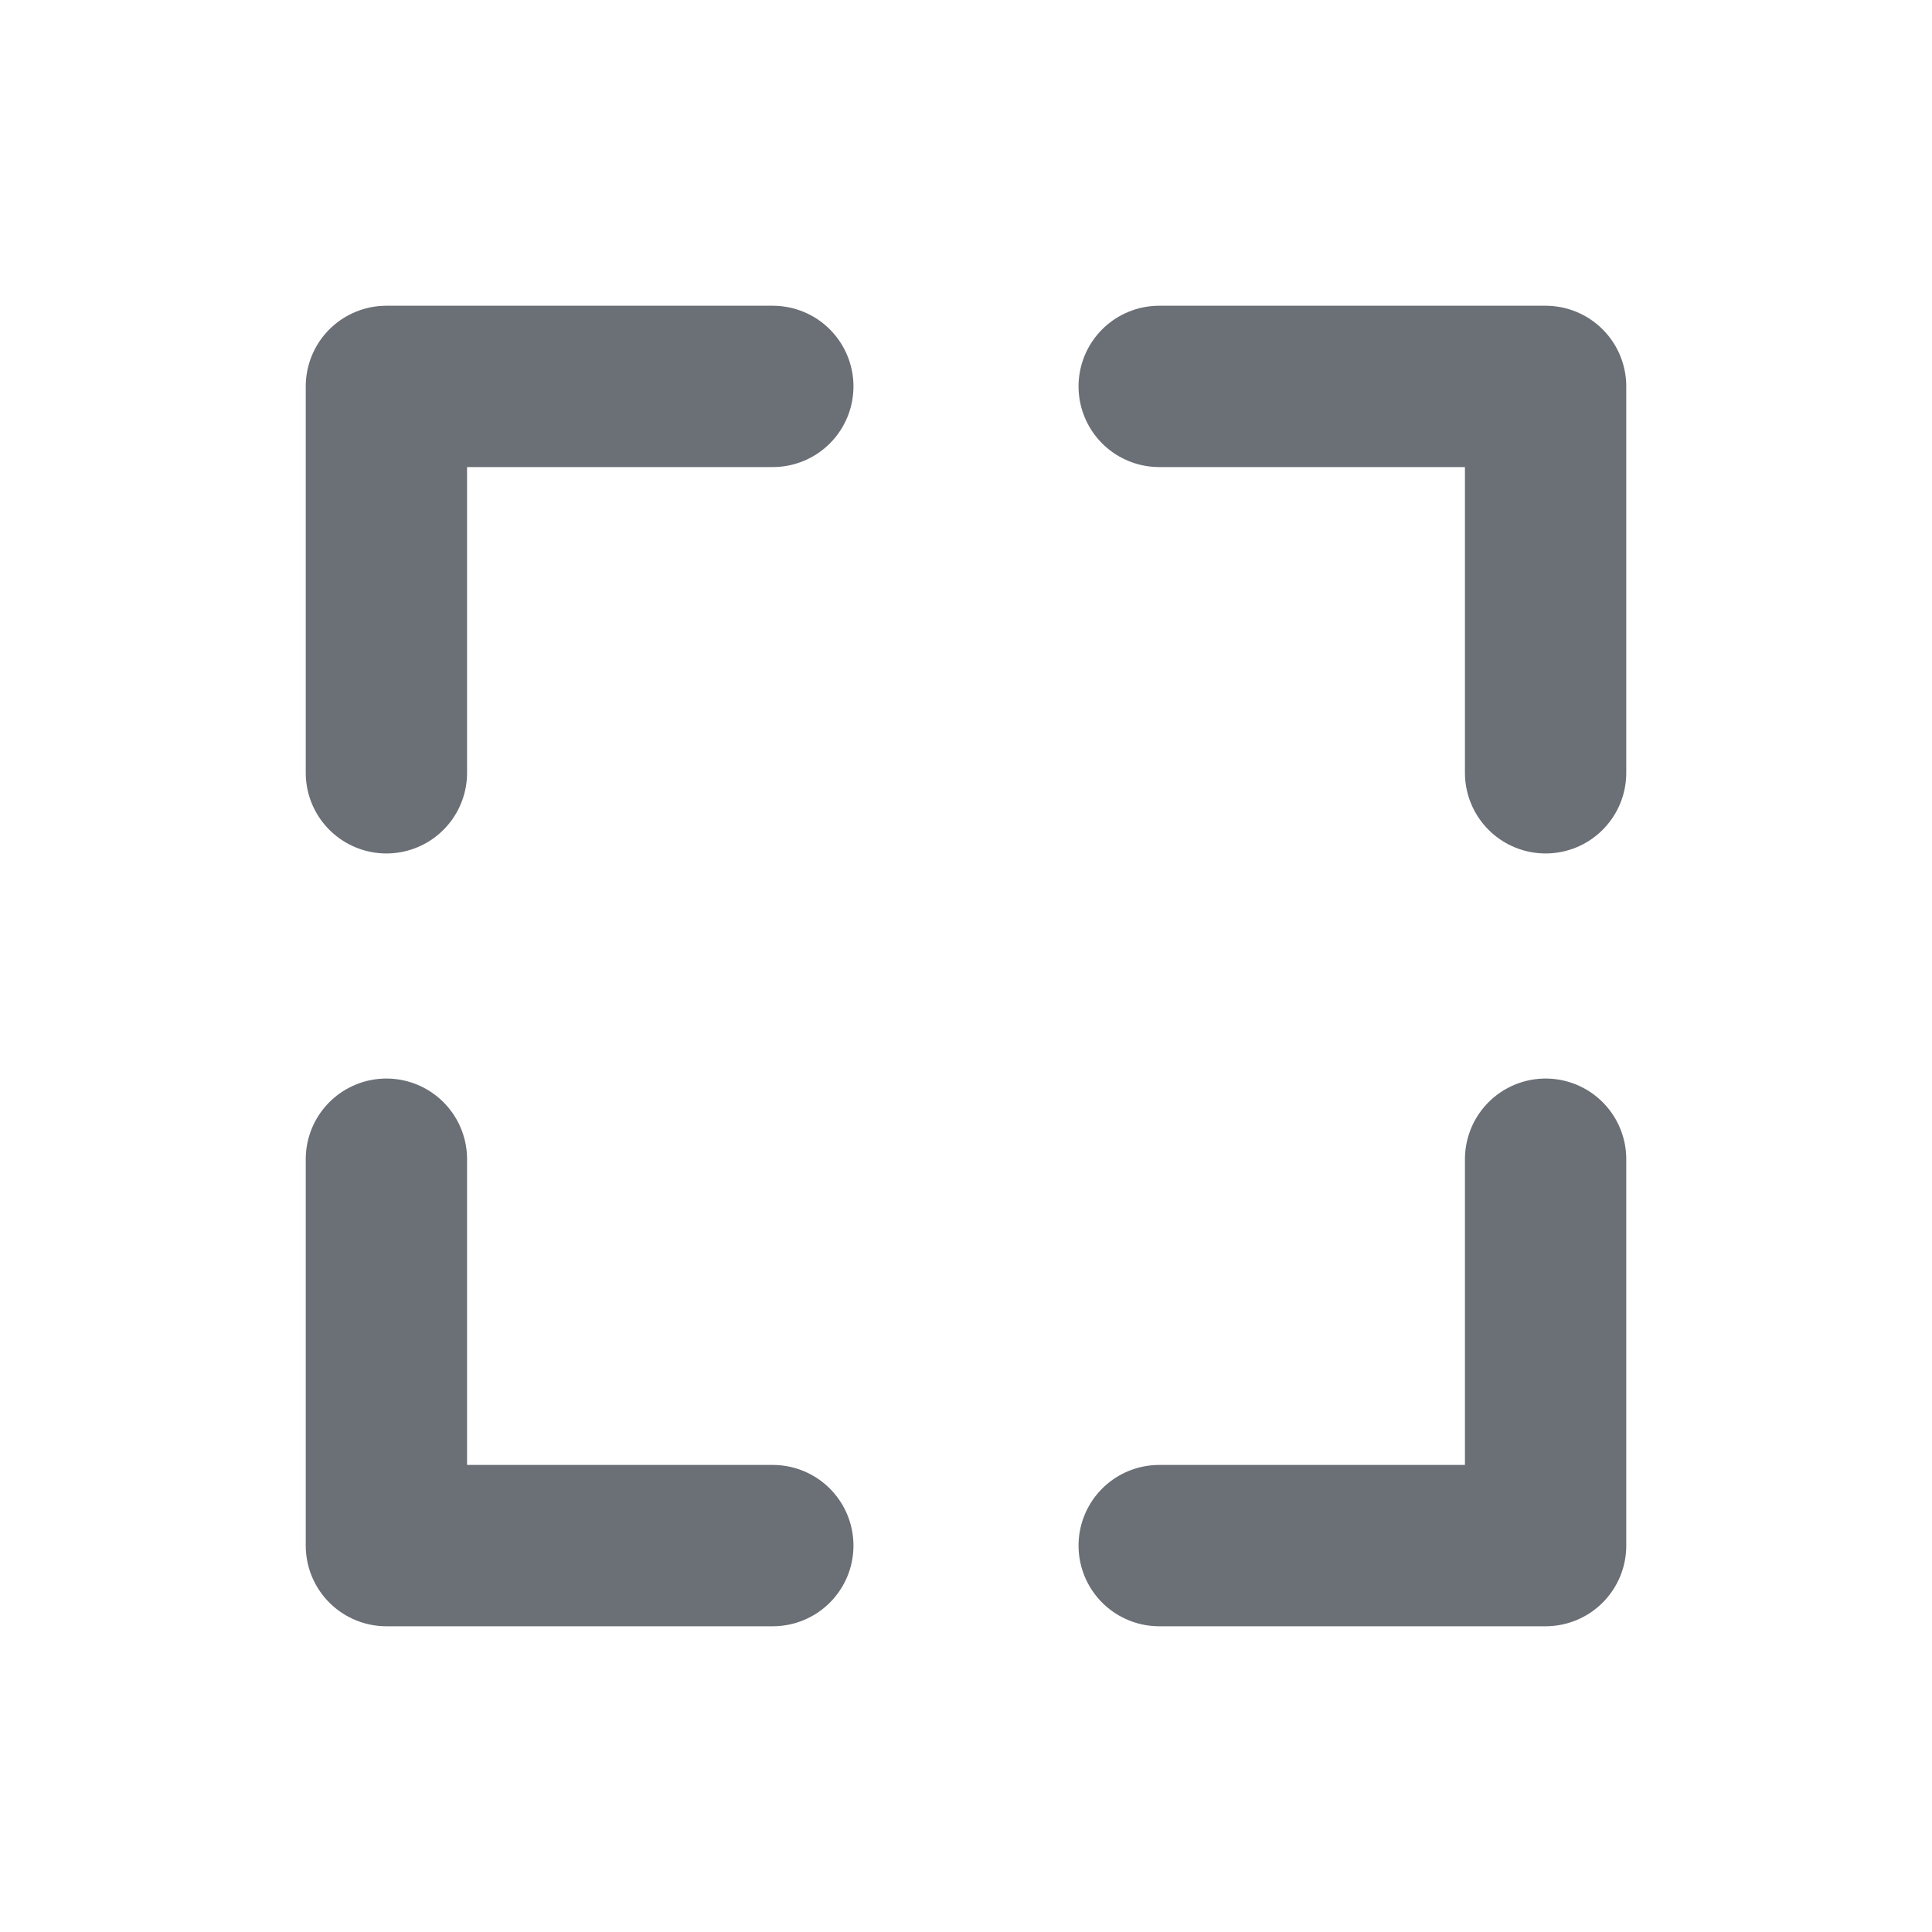
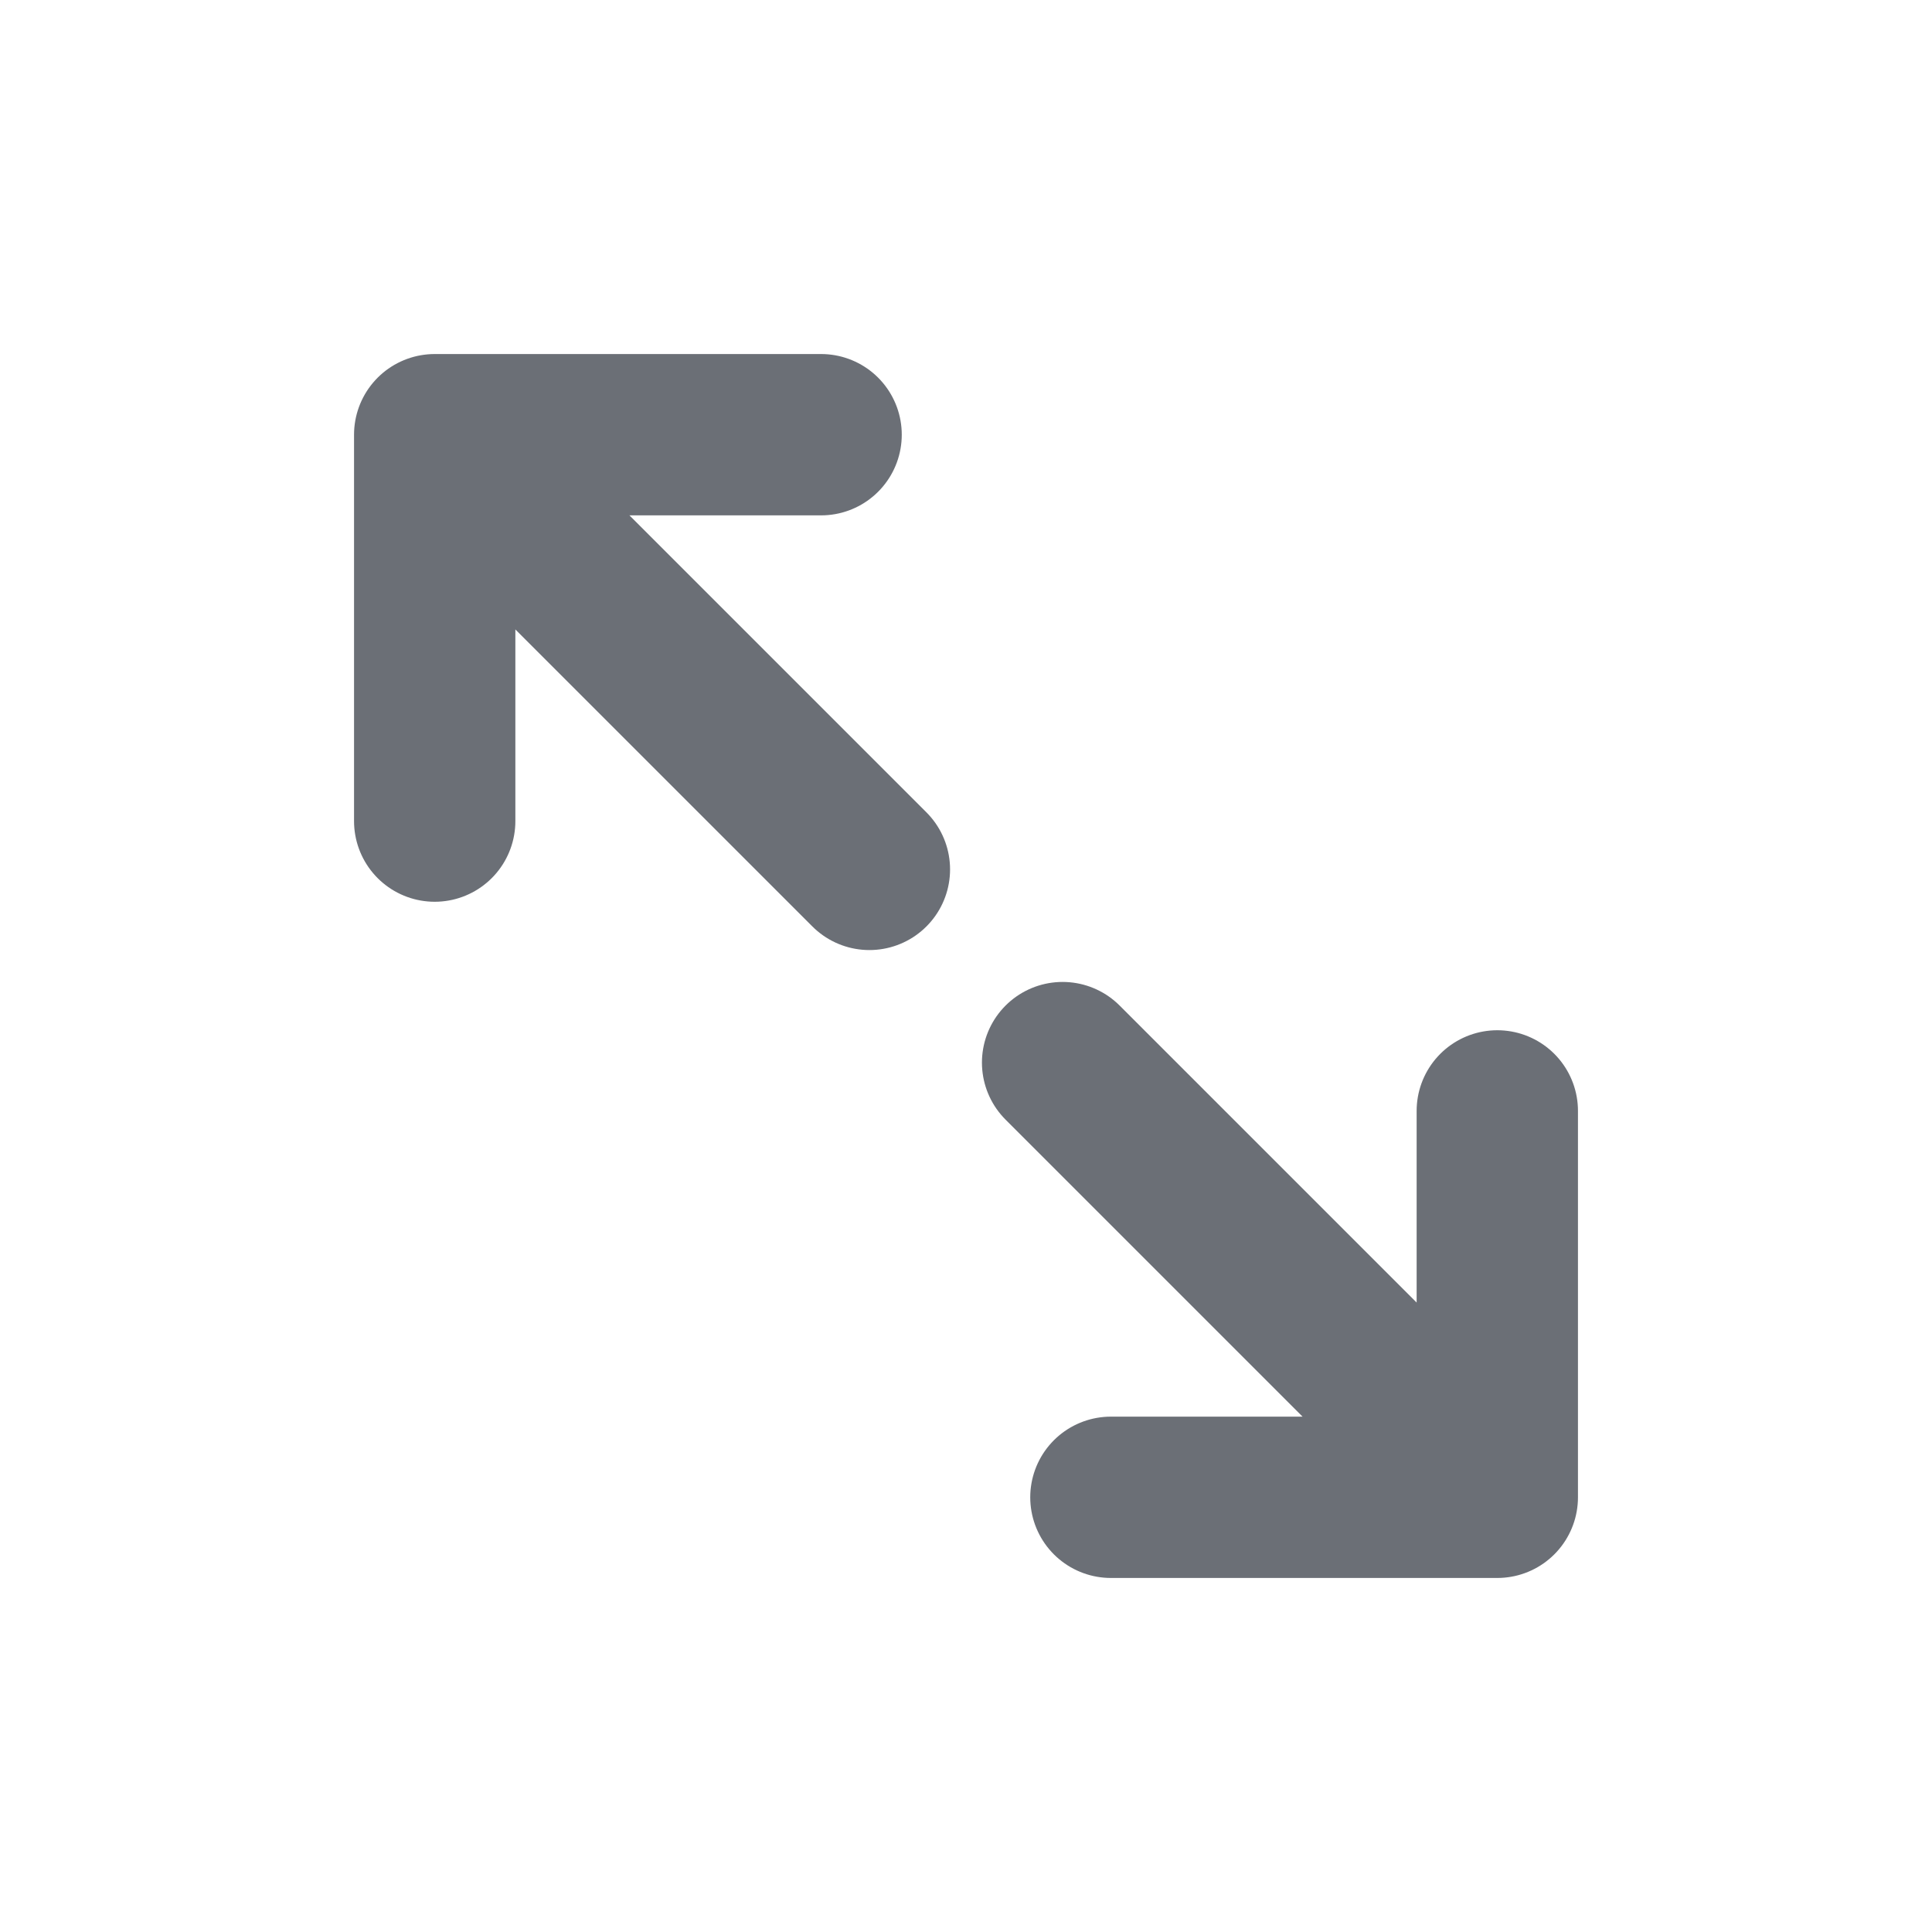
<svg xmlns="http://www.w3.org/2000/svg" width="20" height="20" viewBox="0 0 20 20" fill="none">
-   <path d="M8 4H4V8M12 4H16V8M16 12V16H12M8 16H4V12" stroke="#6B6F76" stroke-width="1.67" stroke-linecap="round" stroke-linejoin="round" />
+   <path d="M8.5 4.5H4.5V8.5M4.5 4.5L9 9M11.5 15.5H15.5V11.5M15.5 15.5L11 11" stroke="#6B6F76" stroke-width="1.67" stroke-linecap="round" stroke-linejoin="round" />
</svg>
